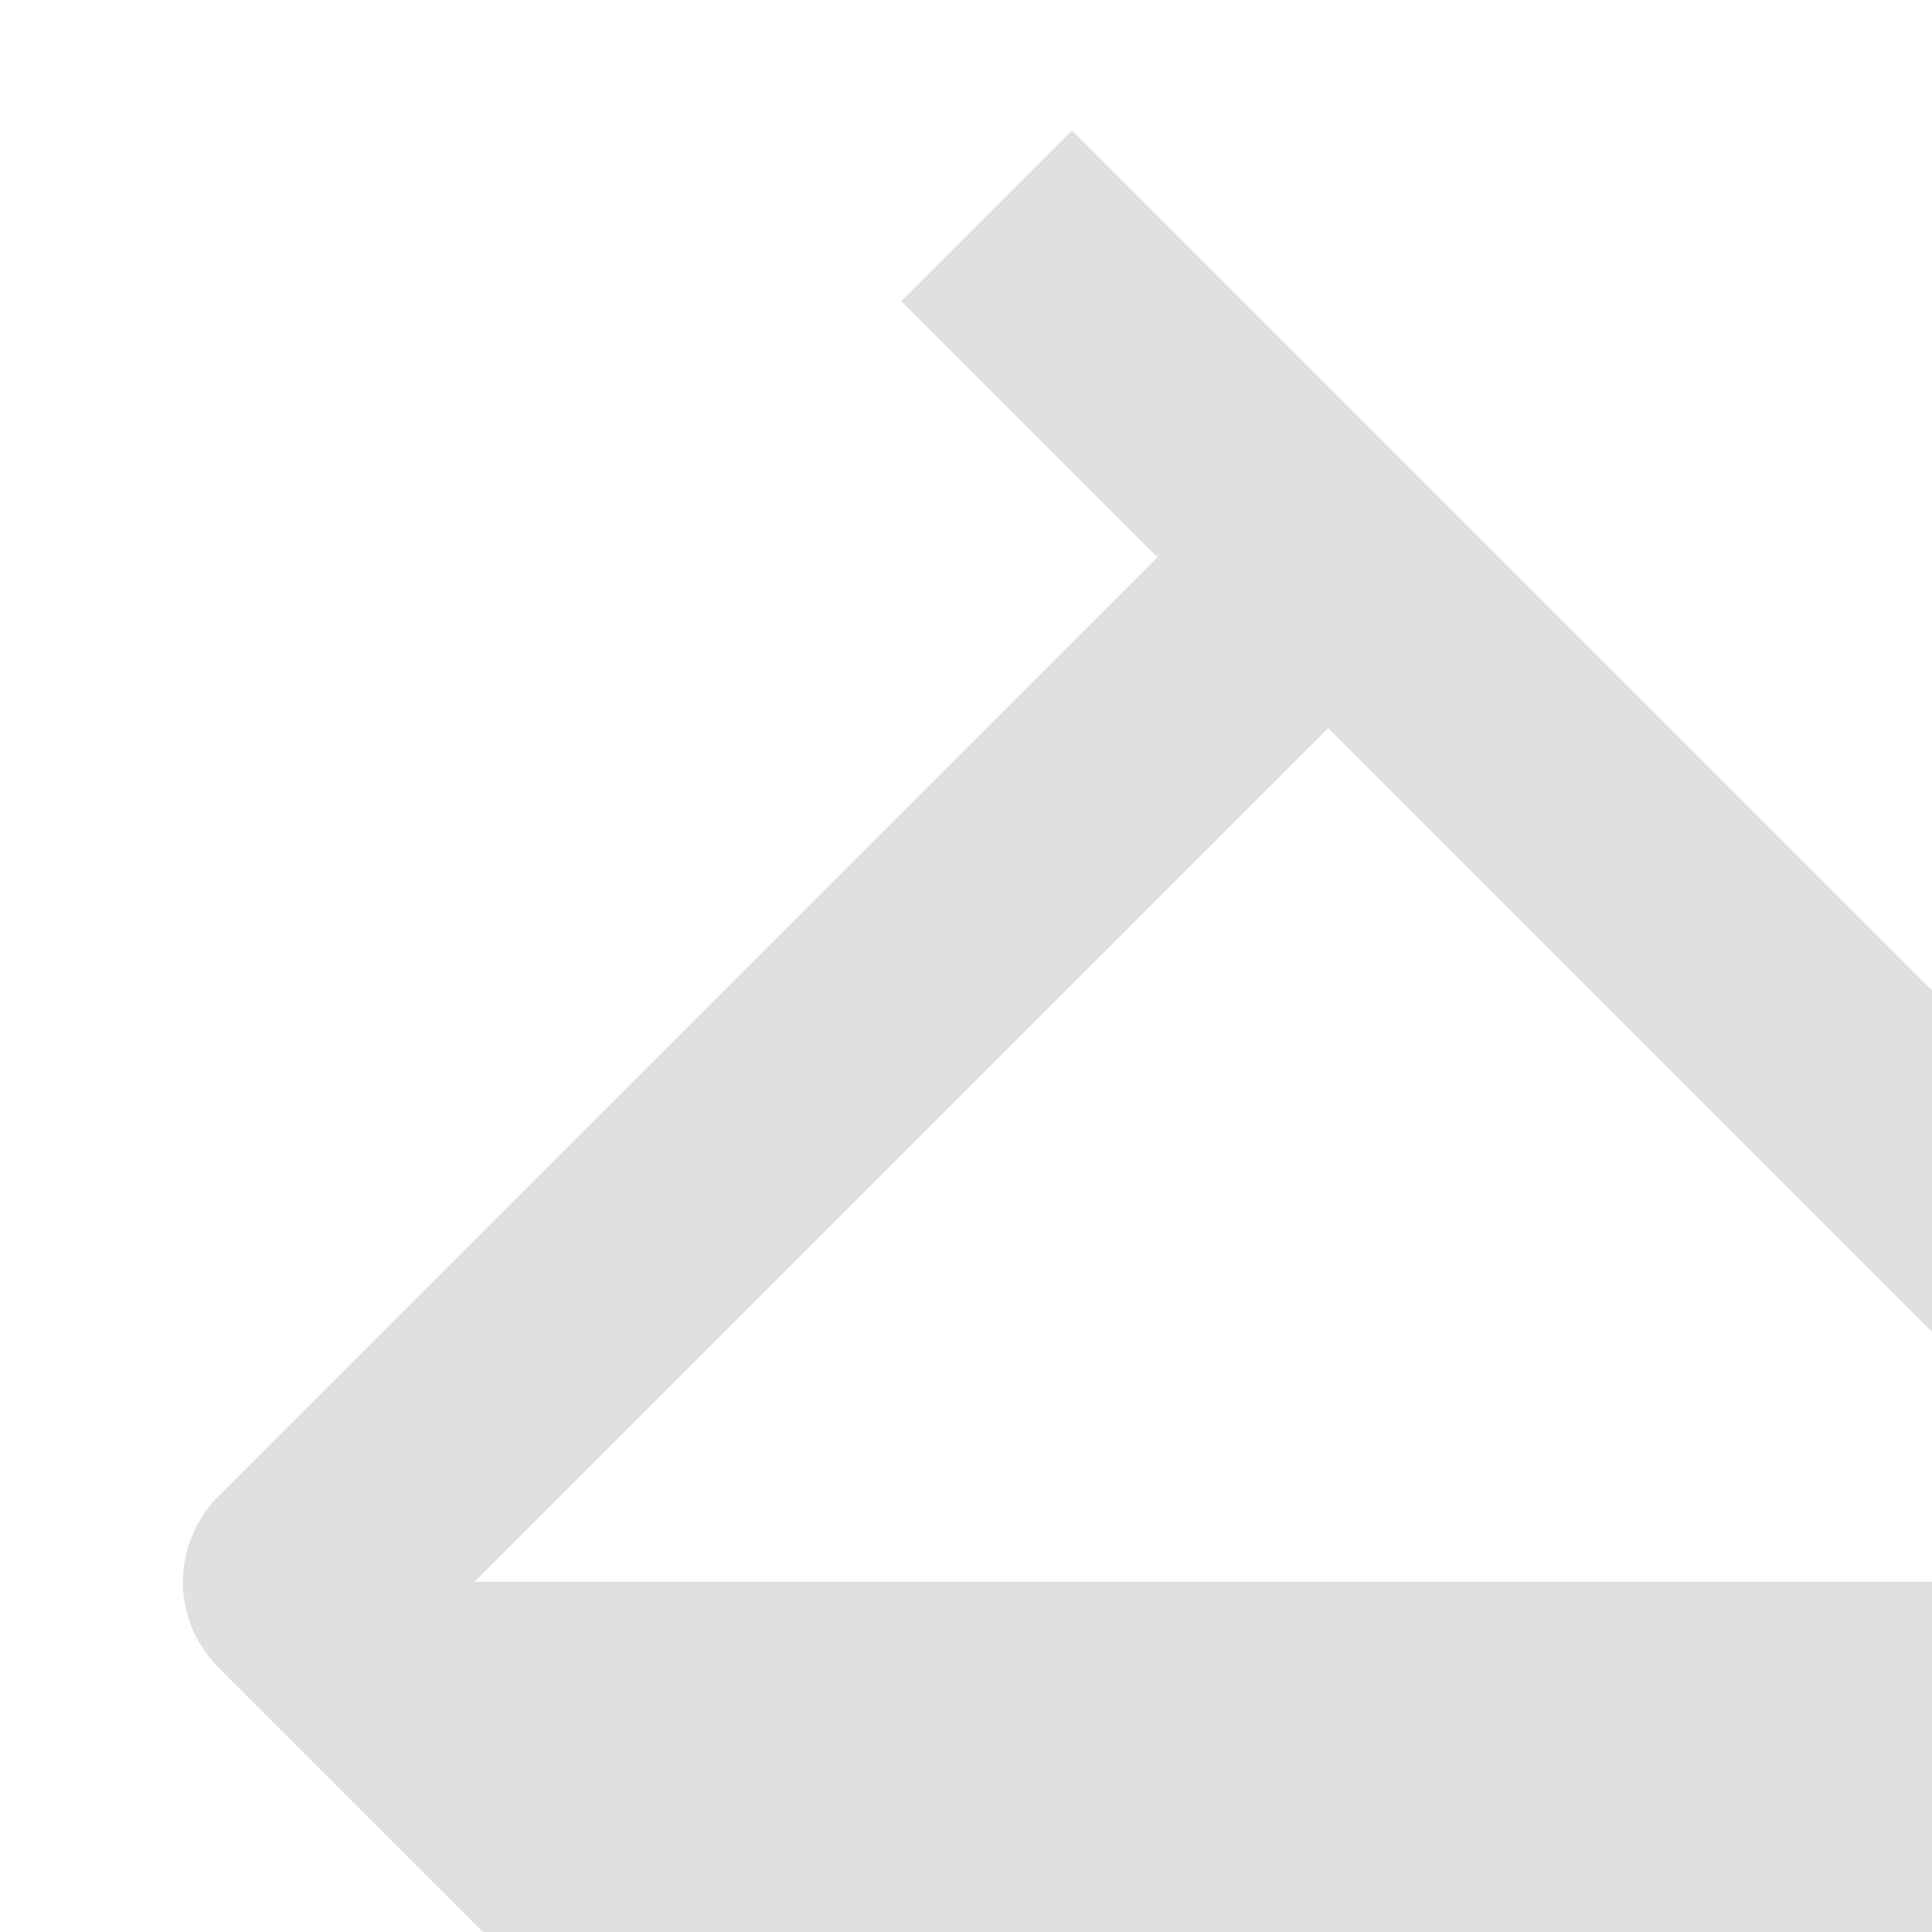
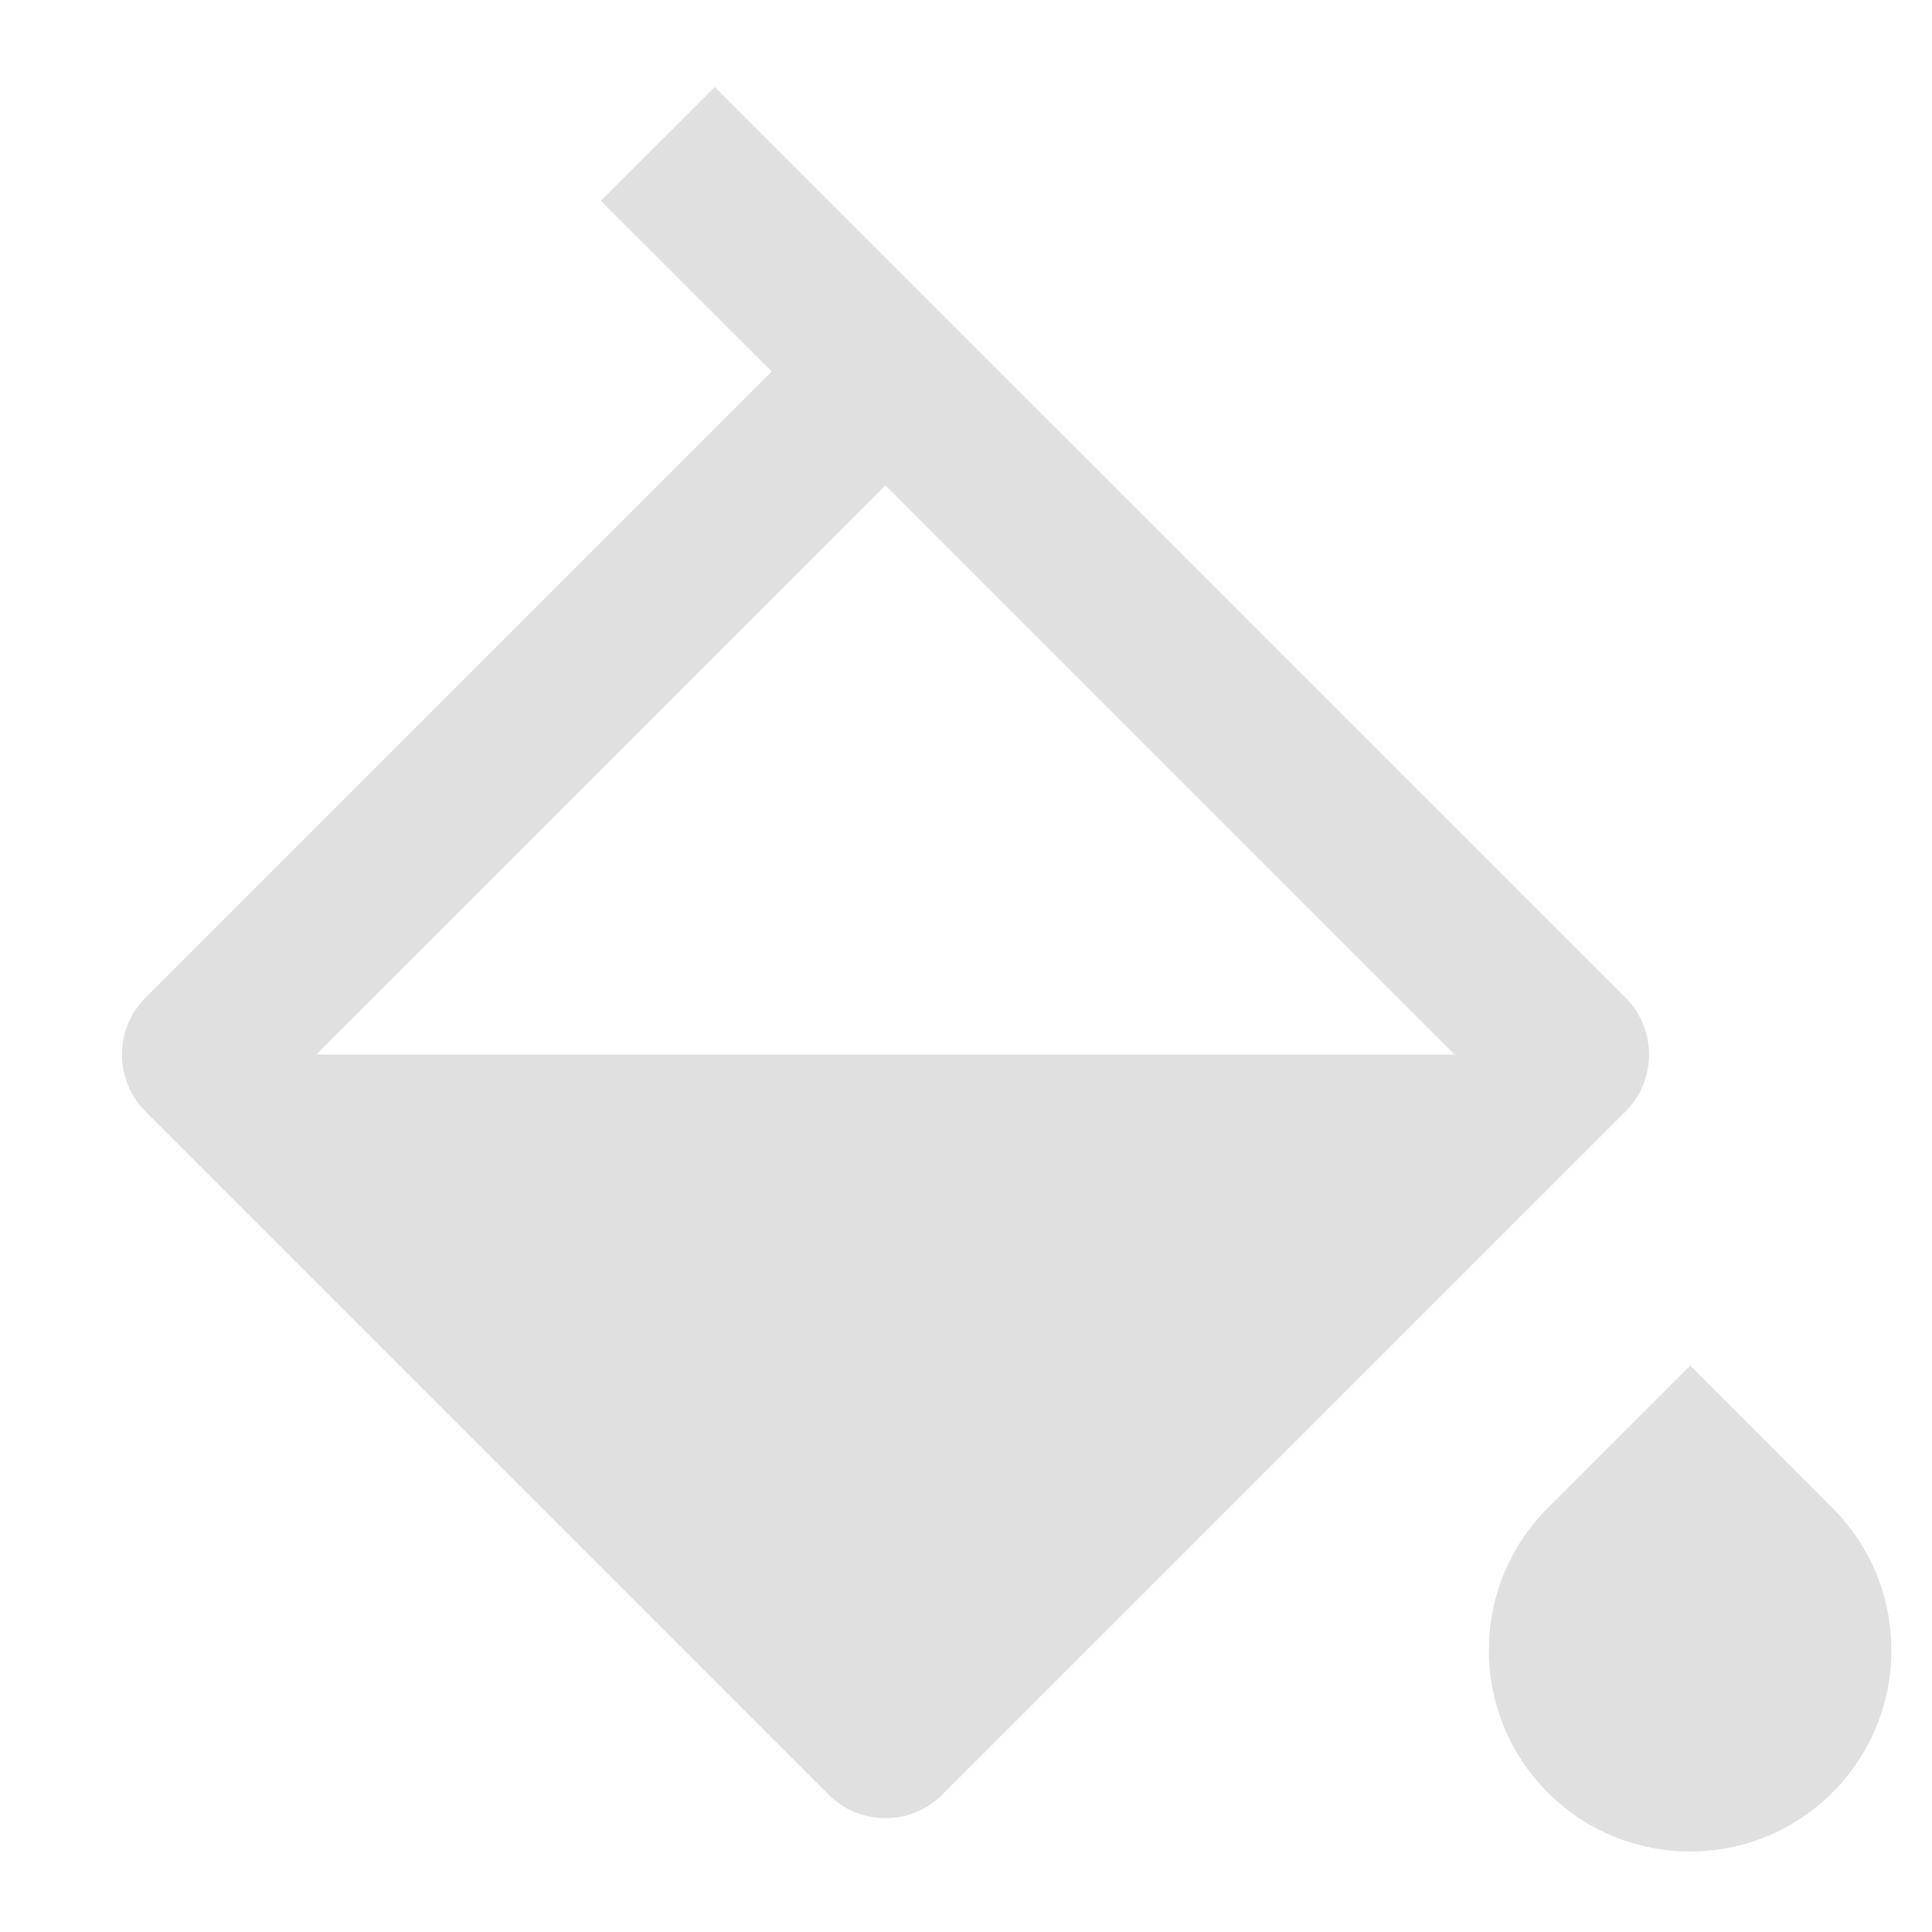
- <svg xmlns="http://www.w3.org/2000/svg" width="16" height="16" viewBox="0 0 16 16">
+ <svg xmlns="http://www.w3.org/2000/svg" width="16" height="16" viewBox="0 0 24 24">
  <g>
    <path fill="none" d="M0 0h24v24H0z" />
    <path d="M19.228 18.732l1.768-1.768 1.767 1.768a2.5 2.5 0 1 1-3.535 0zM8.878 1.08l11.314 11.313a1 1 0 0 1 0 1.415l-8.485 8.485a1 1 0 0 1-1.414 0l-8.485-8.485a1 1 0 0 1 0-1.415l7.778-7.778-2.122-2.121L8.88 1.08zM11 6.03L3.929 13.1H18.07L11 6.03z" fill="#E0E0E0" />
  </g>
</svg>
